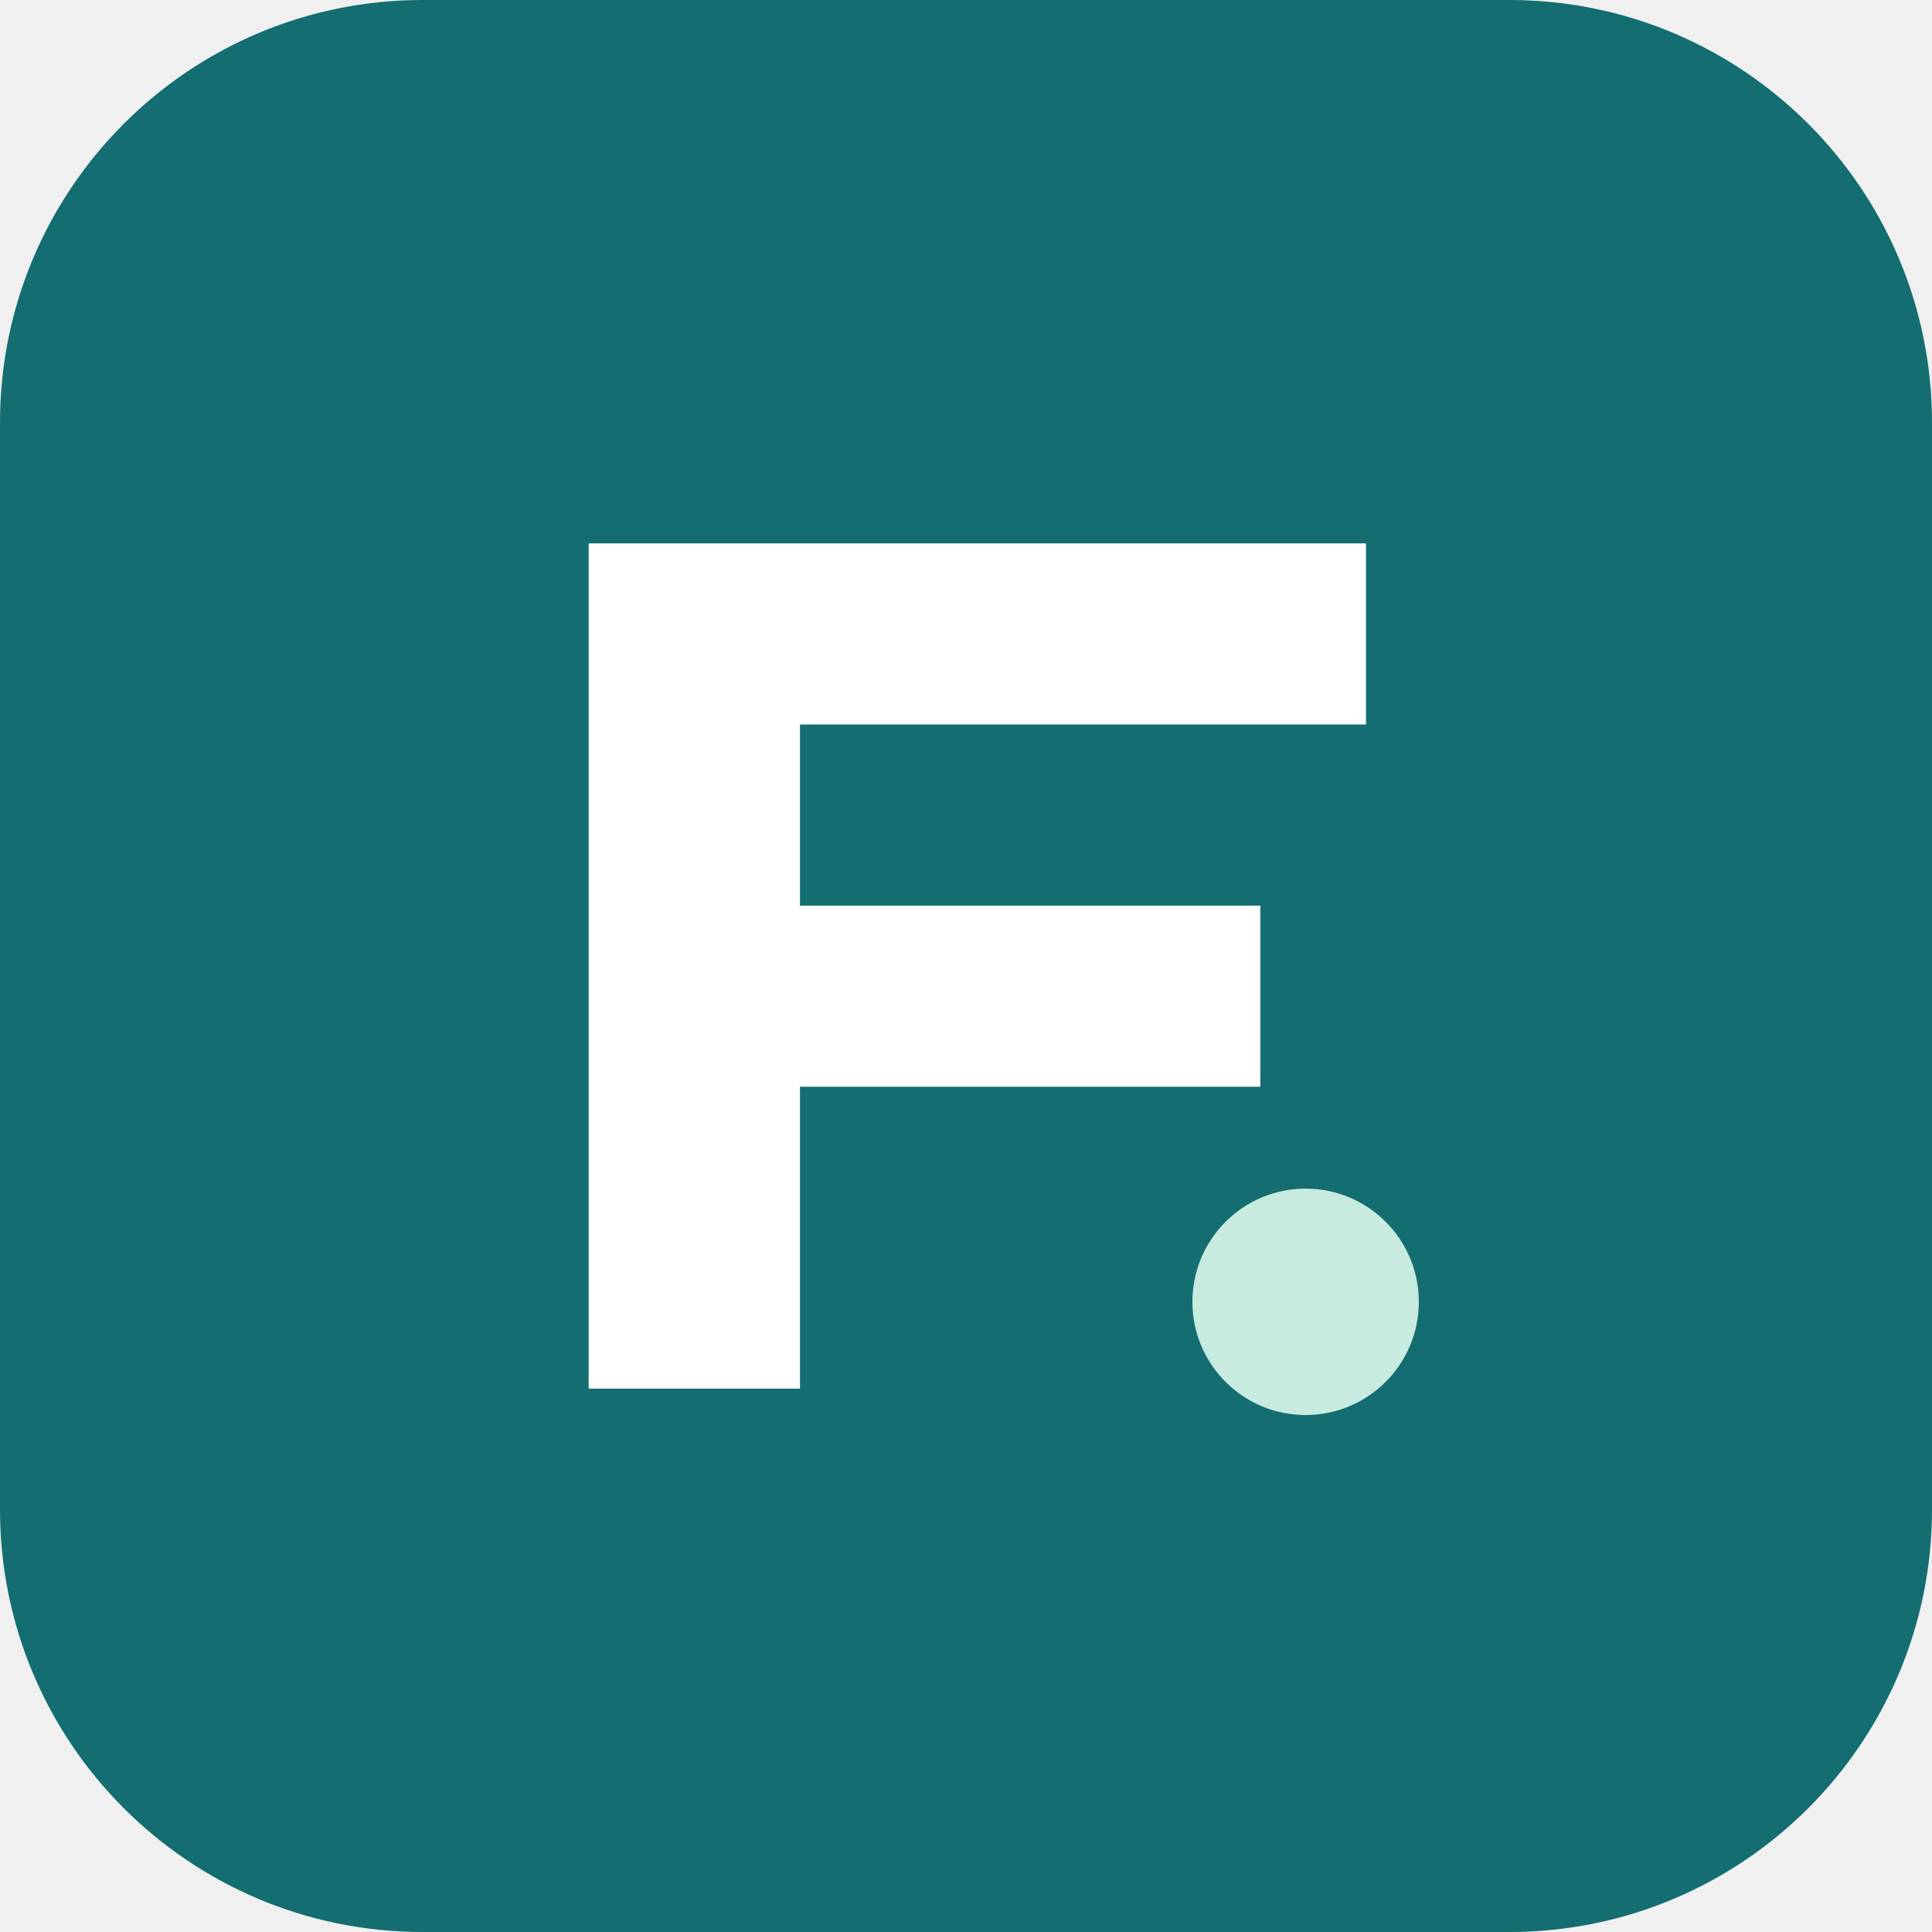
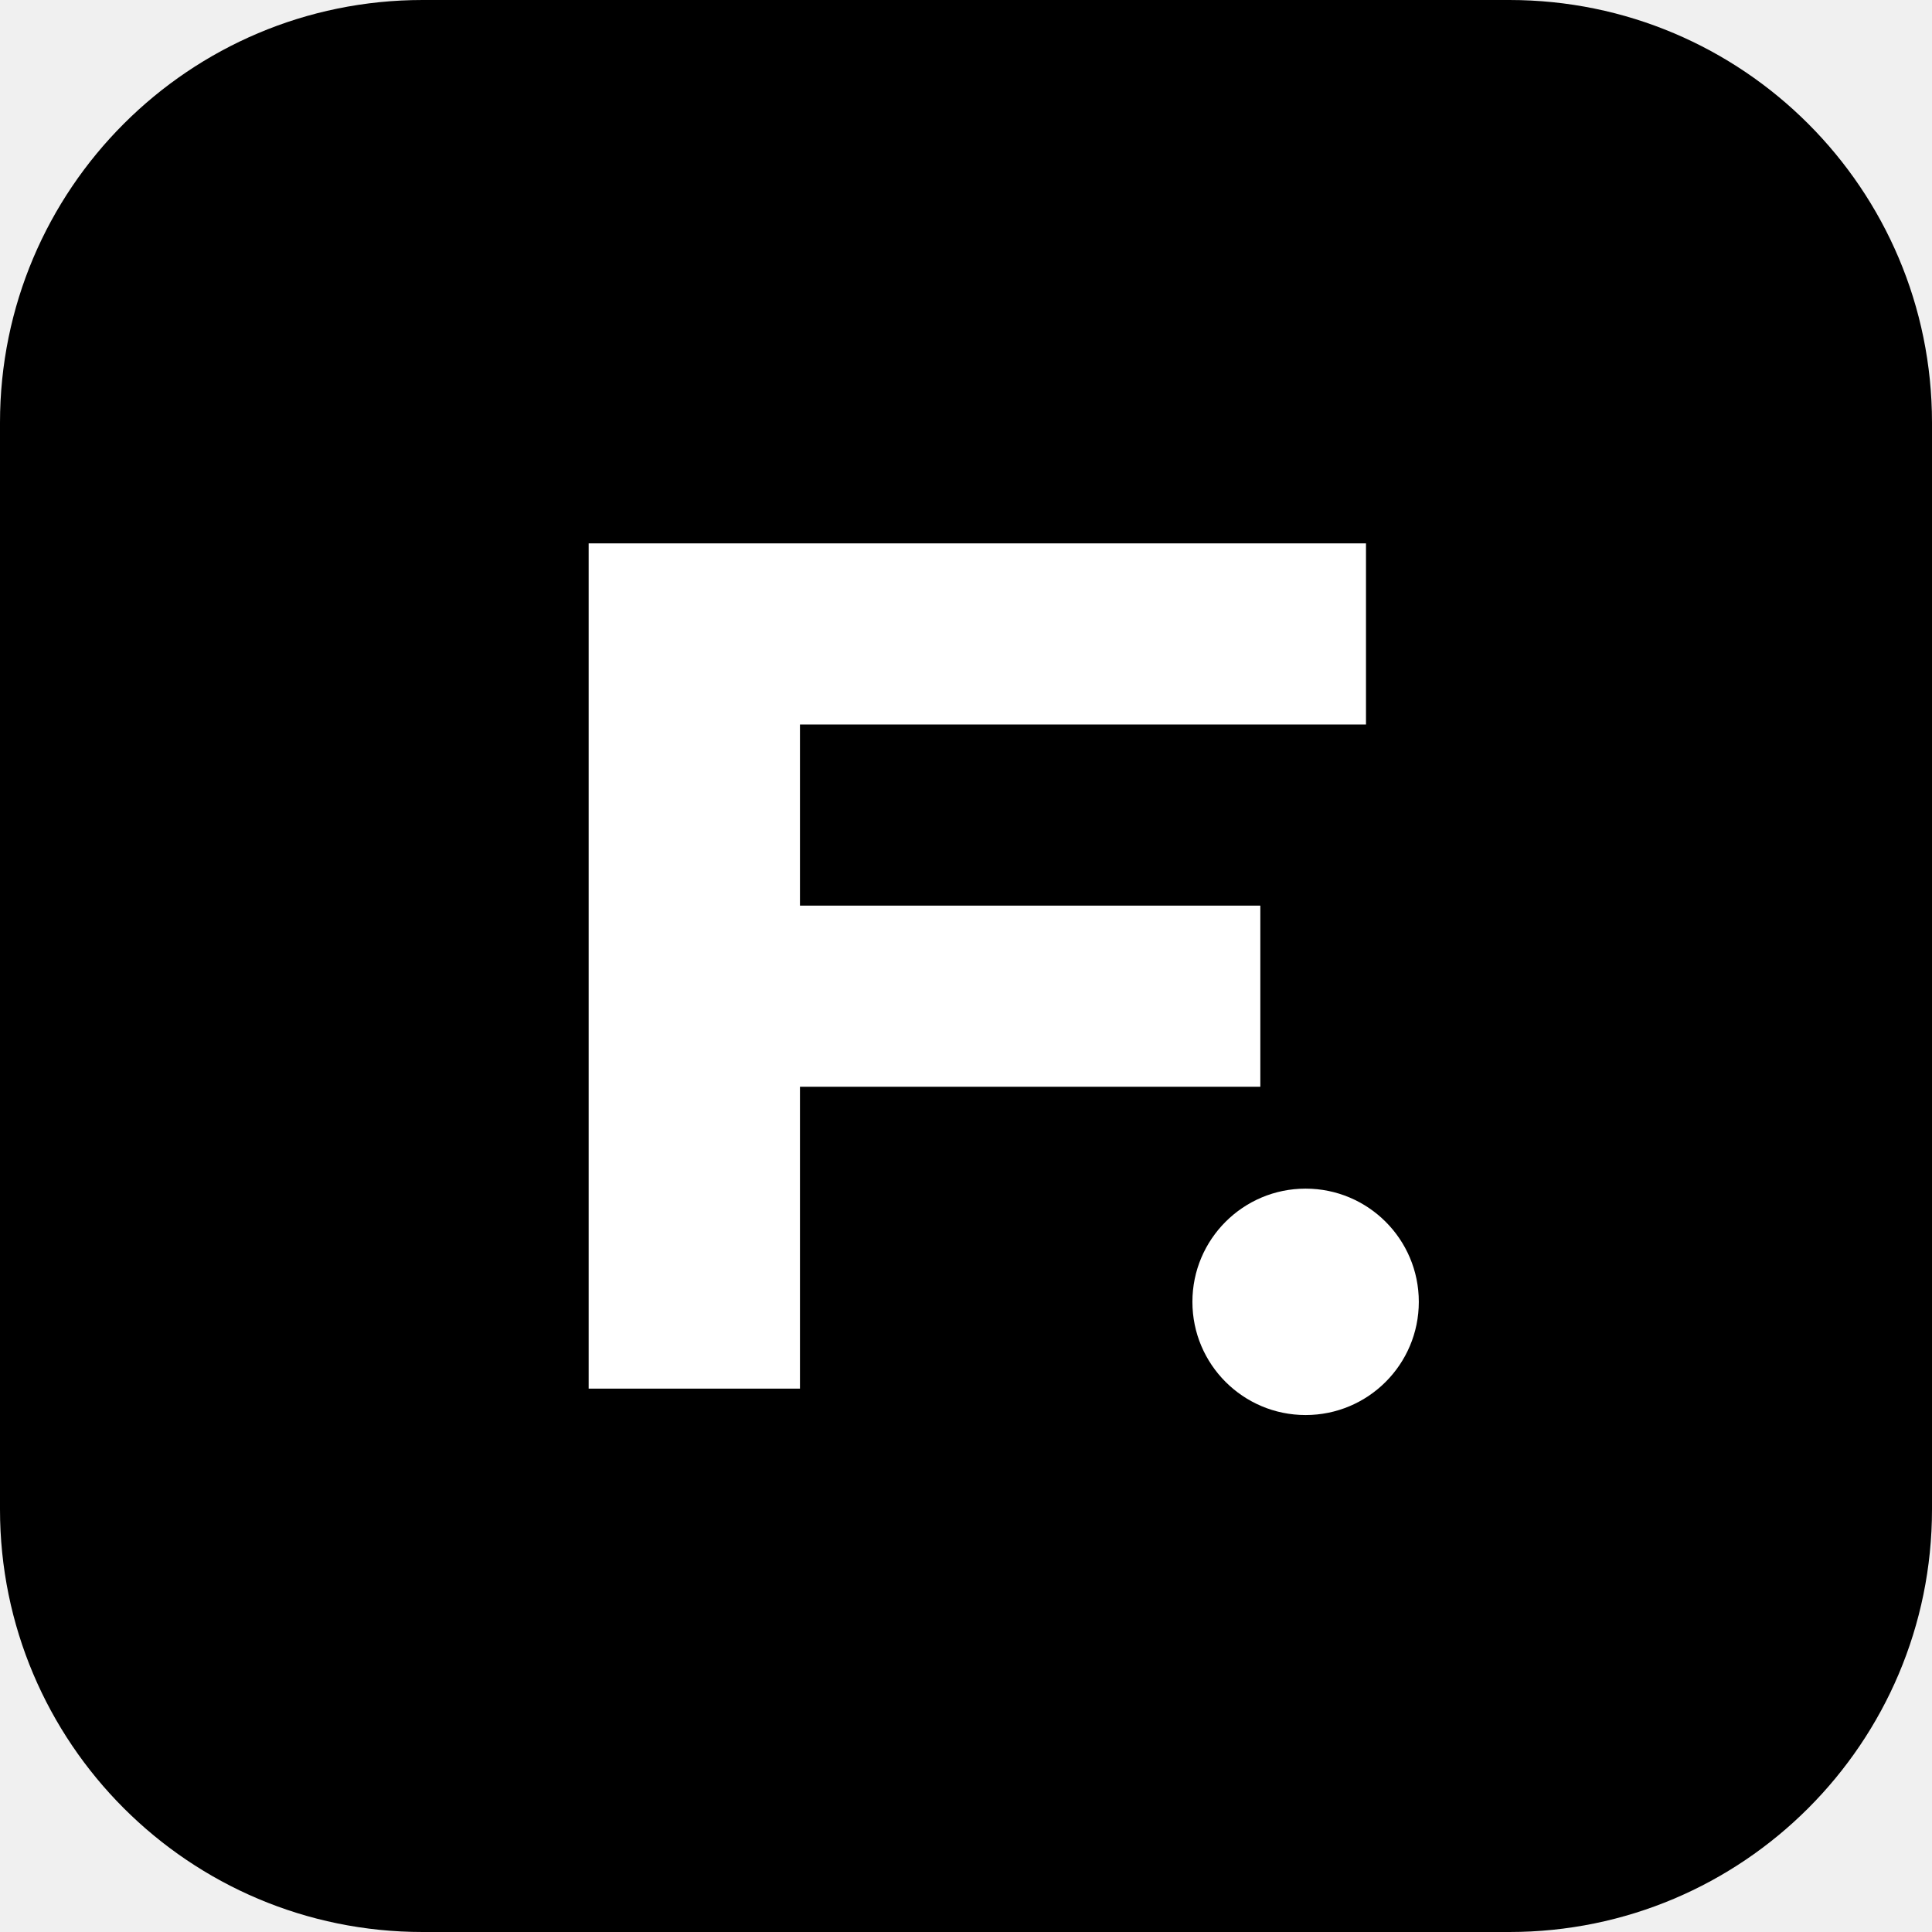
<svg xmlns="http://www.w3.org/2000/svg" viewBox="0 0 512 512">
-   <rect width="512" height="512" rx="112" fill="#146d70" />
+   <rect width="512" height="512" rx="112" fill="#000" />
  <path d="M156 368V144h206v48H212v48h122v48H212v80z" fill="#fff" />
-   <circle cx="346" cy="345" r="30" fill="#c8ebdf" />
+   <circle cx="346" cy="345" r="30" fill="#fff" />
</svg>
